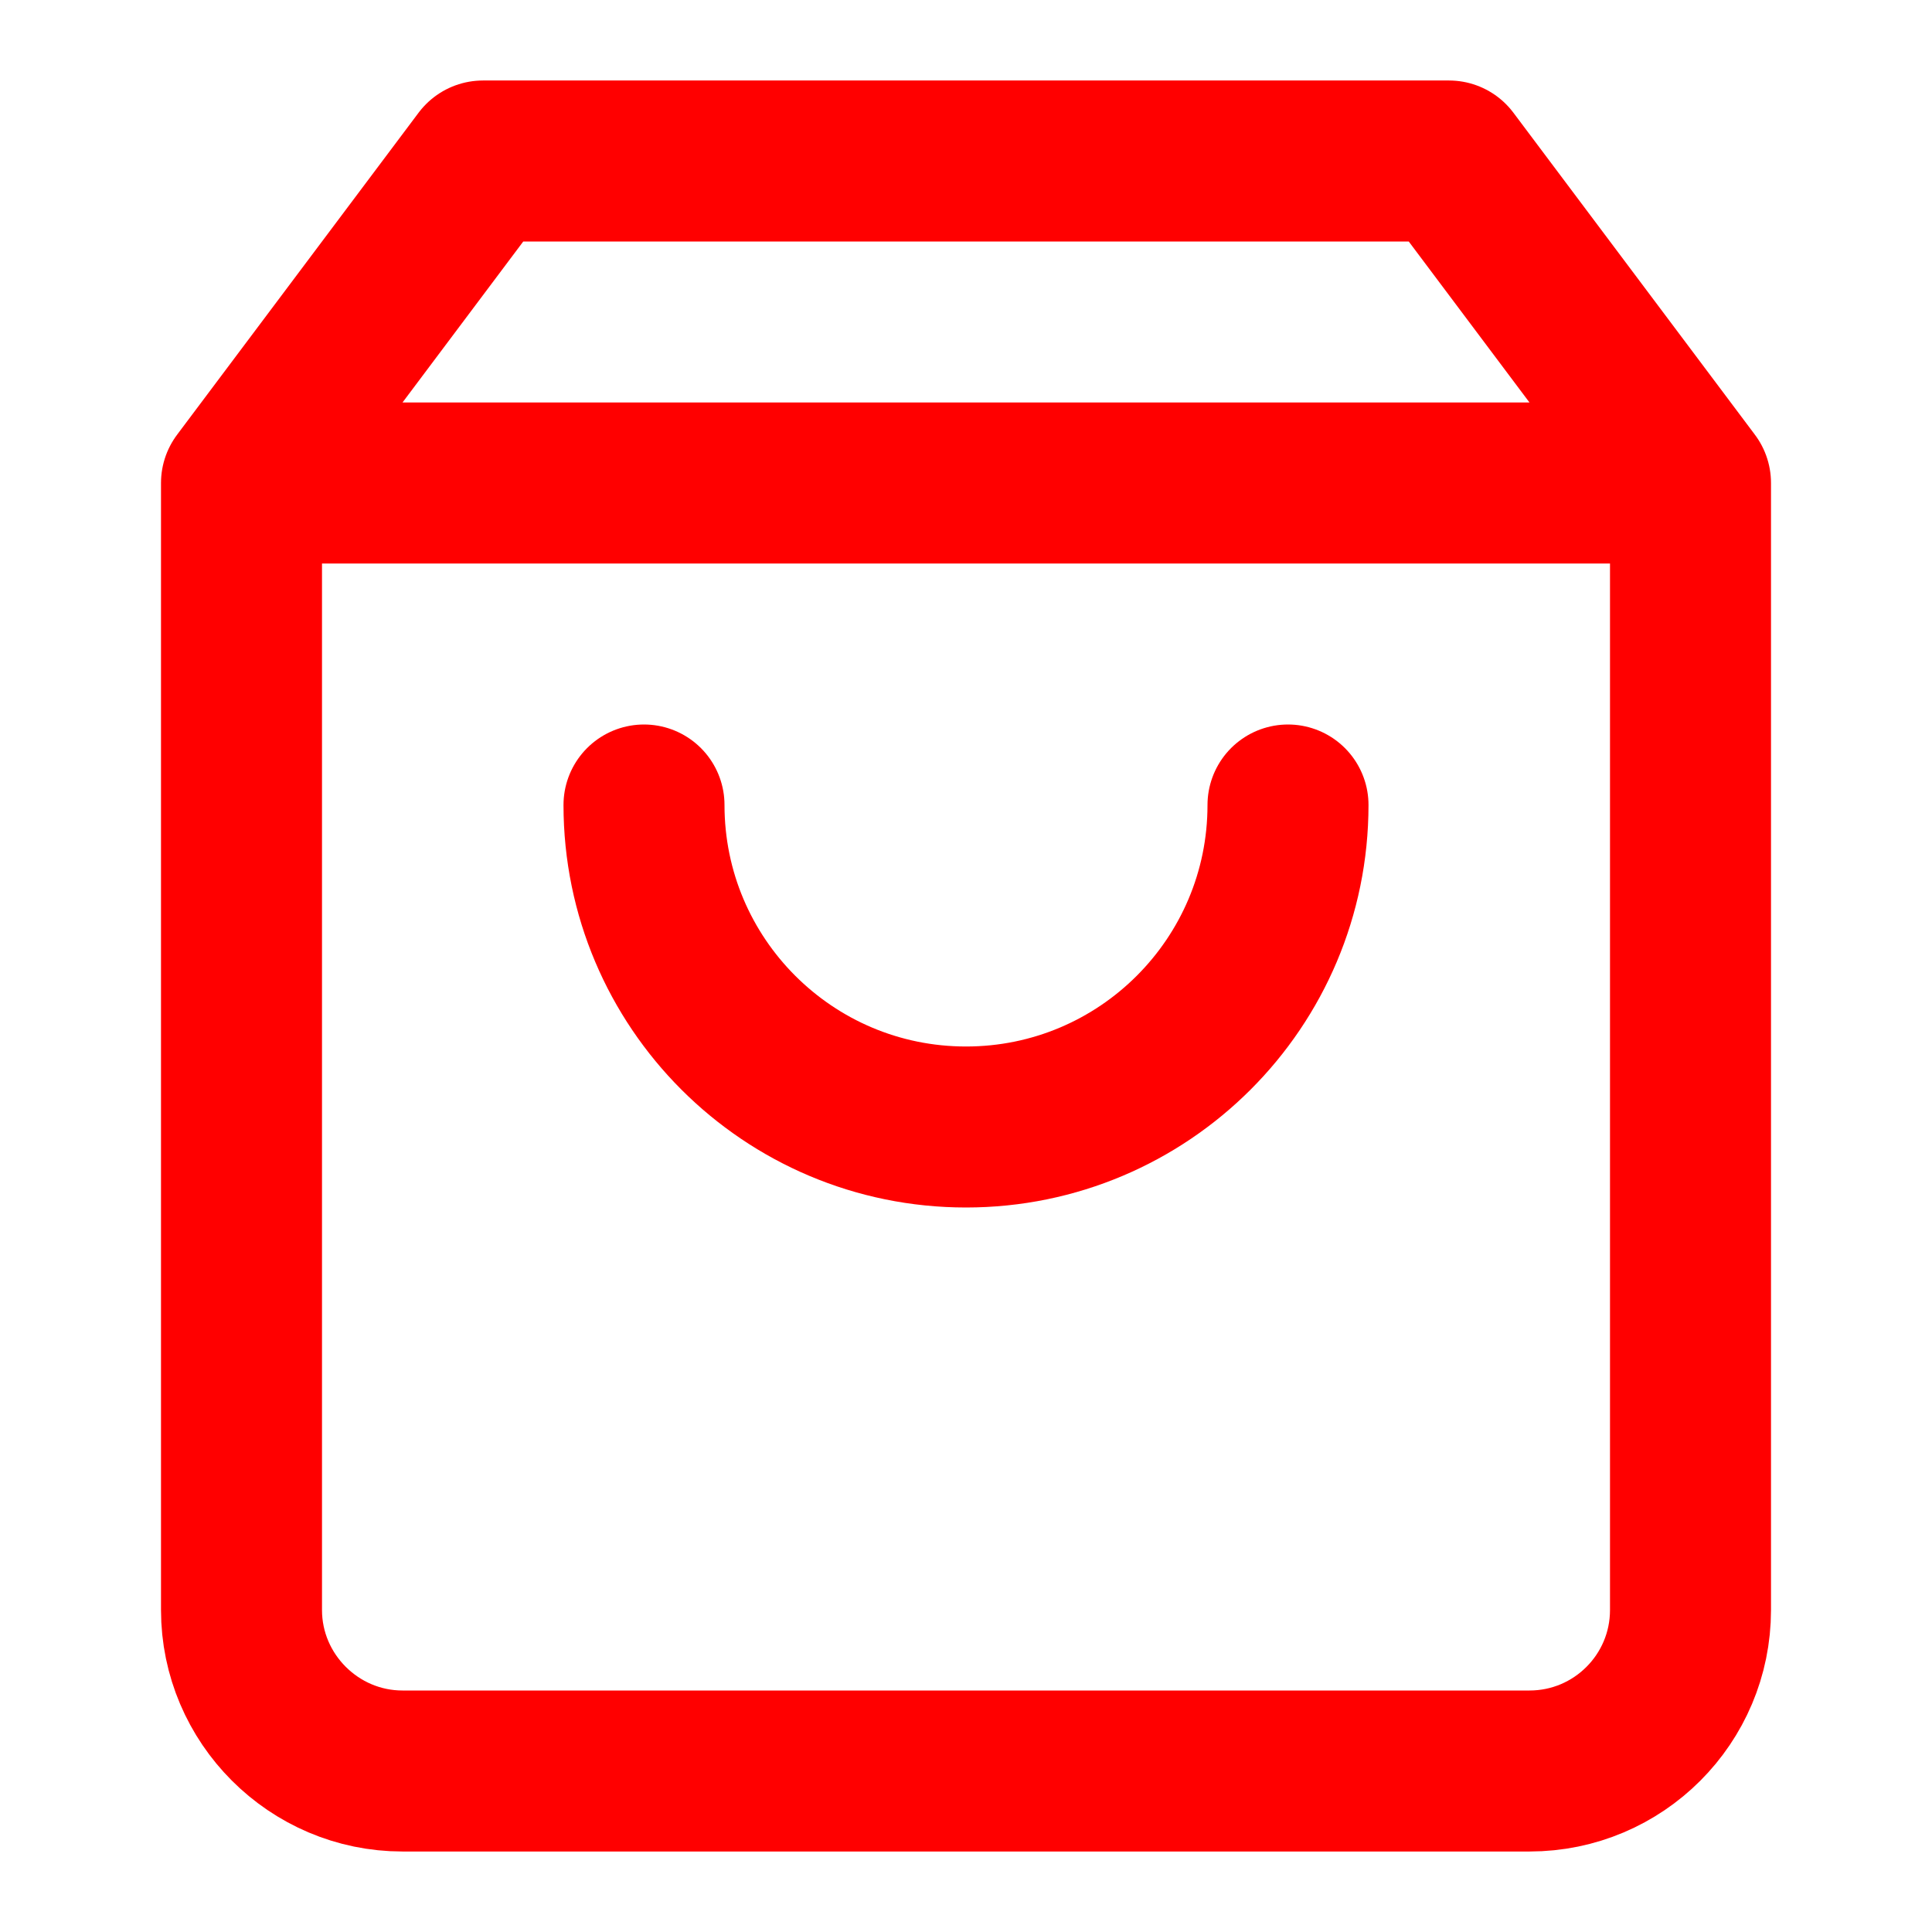
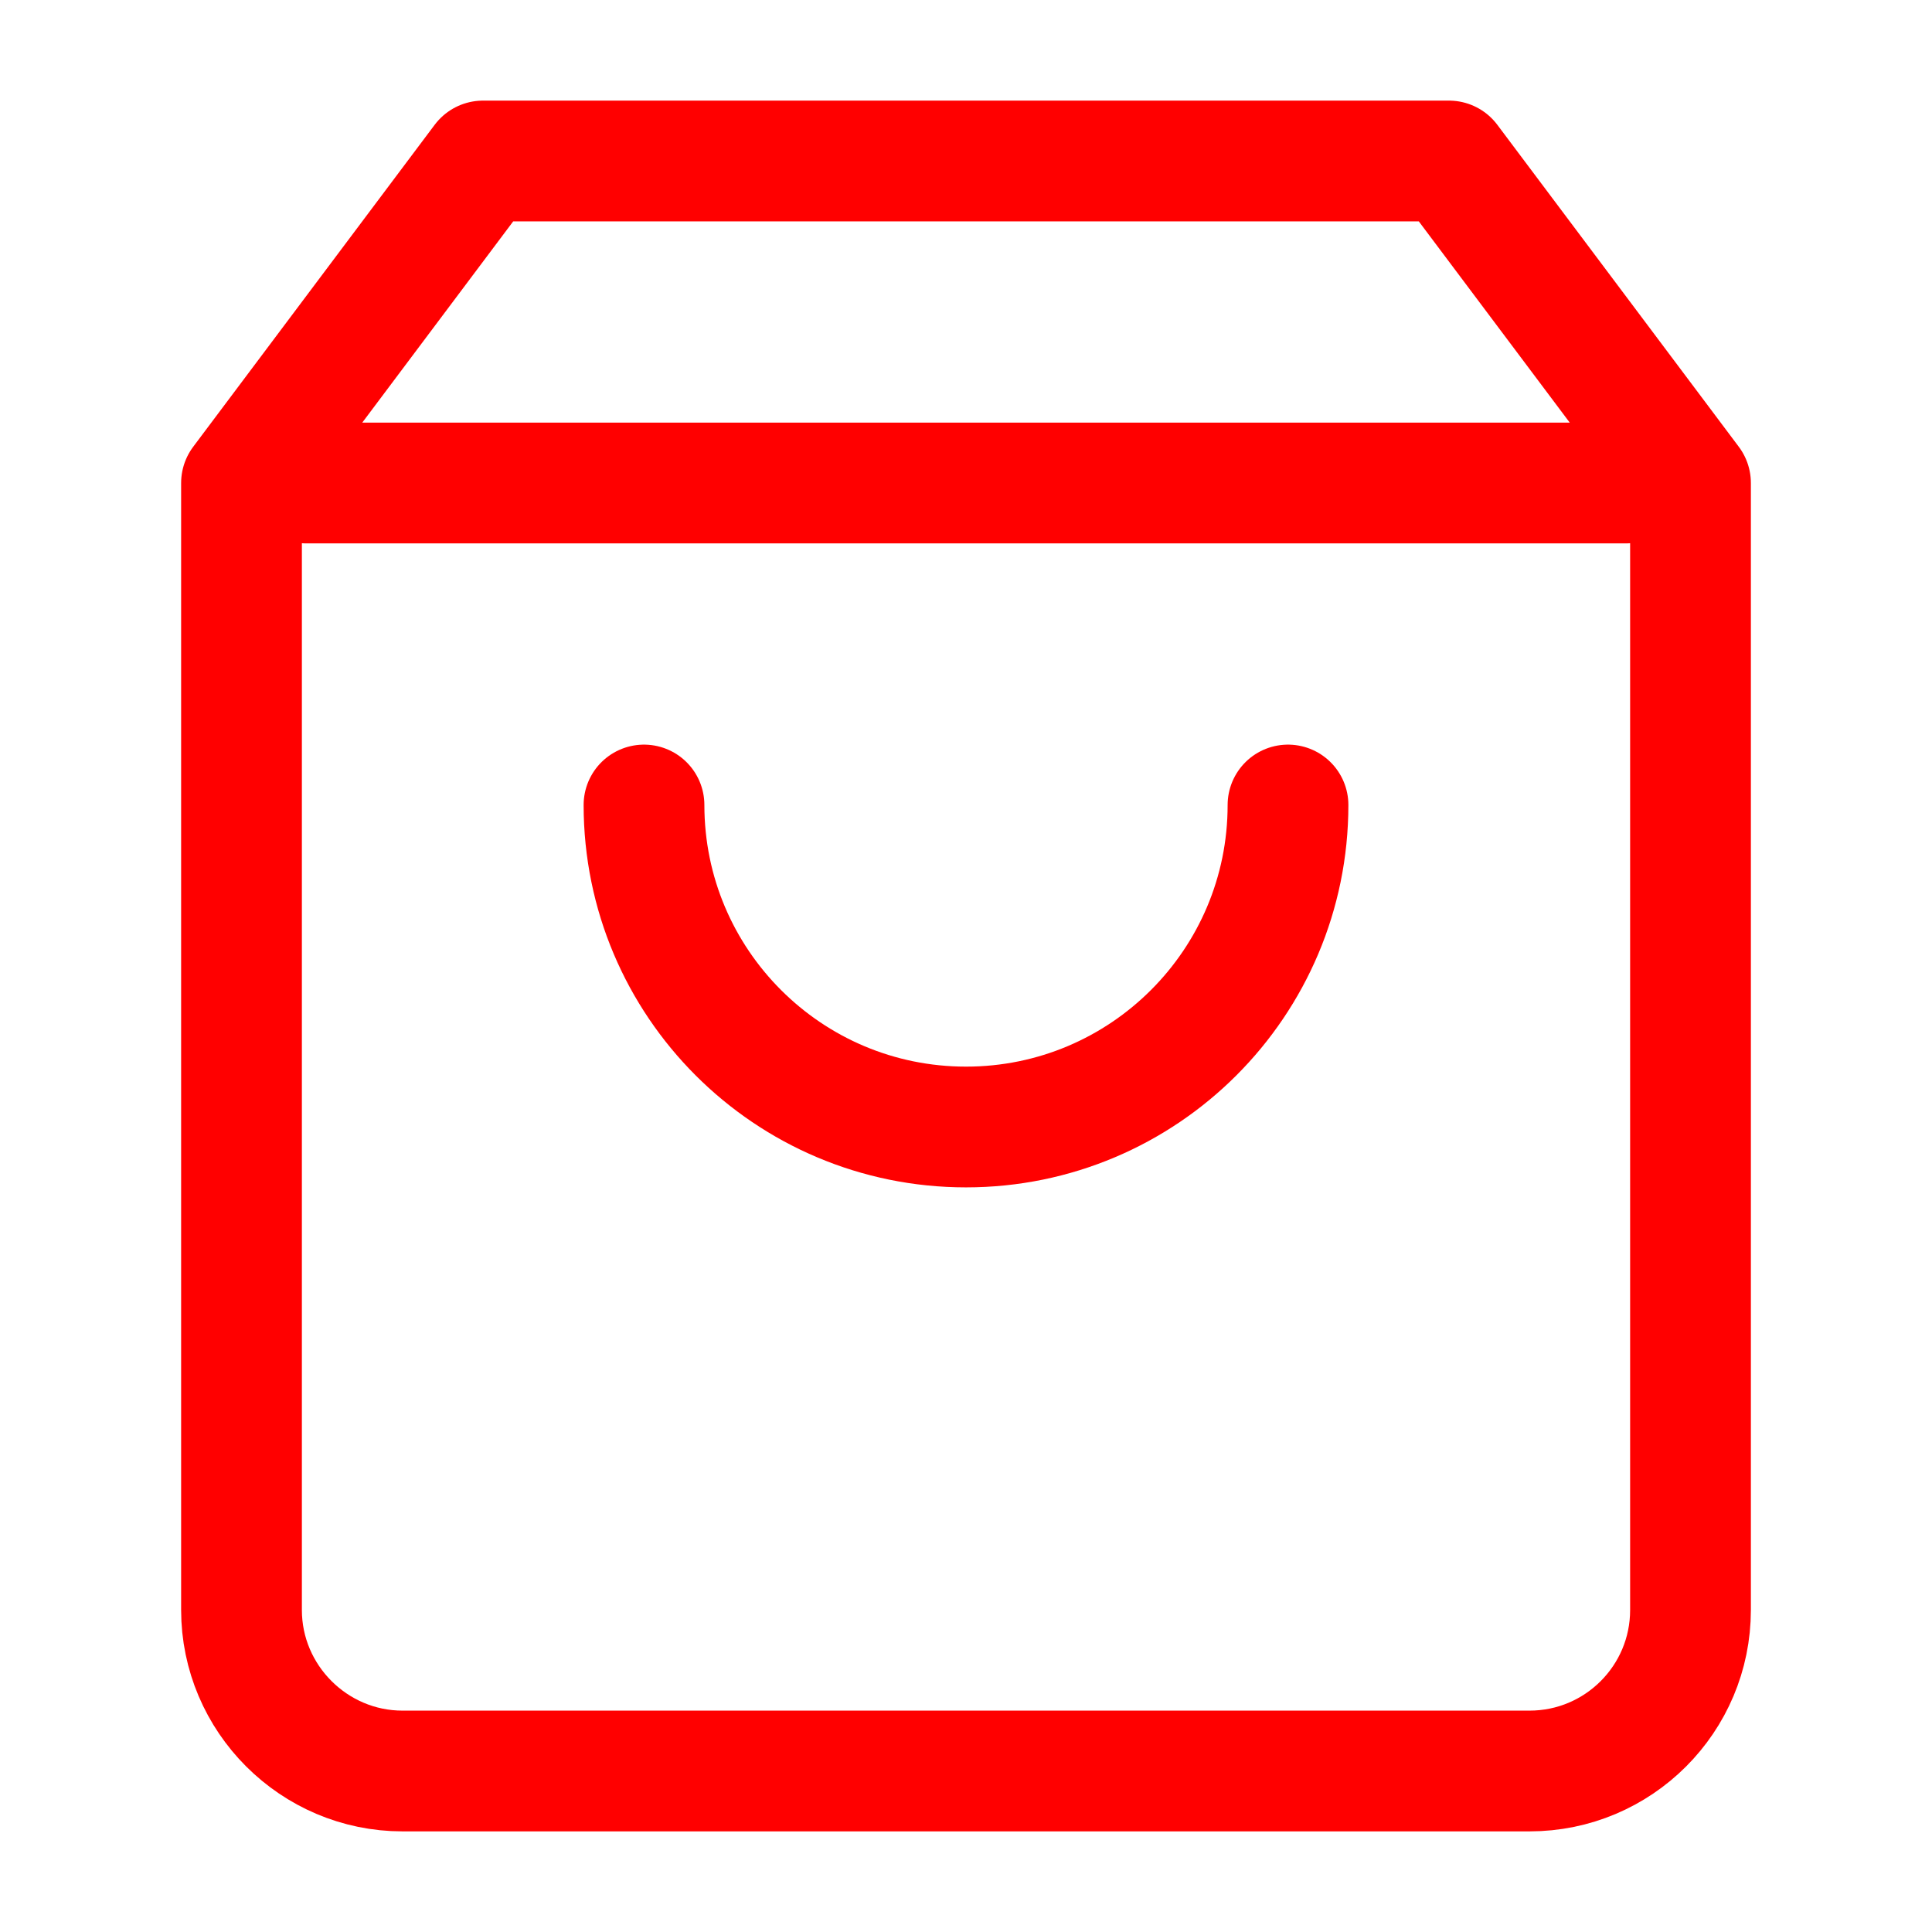
- <svg xmlns="http://www.w3.org/2000/svg" width="24" height="24" viewBox="0 0 24 24" fill="none" stroke="#FF0000" stroke-width="2" stroke-linecap="round" stroke-linejoin="round">
+ <svg xmlns="http://www.w3.org/2000/svg" width="16" height="16" viewBox="0 0 24 24" fill="none" stroke="#FF0000" stroke-width="1.5" stroke-linecap="round" stroke-linejoin="round">
  <path d="M6 2L3 6v14c0 1.1.9 2 2 2h14a2 2 0 0 0 2-2V6l-3-4H6zM3.8 6h16.4M16 10a4 4 0 1 1-8 0" />
</svg>
